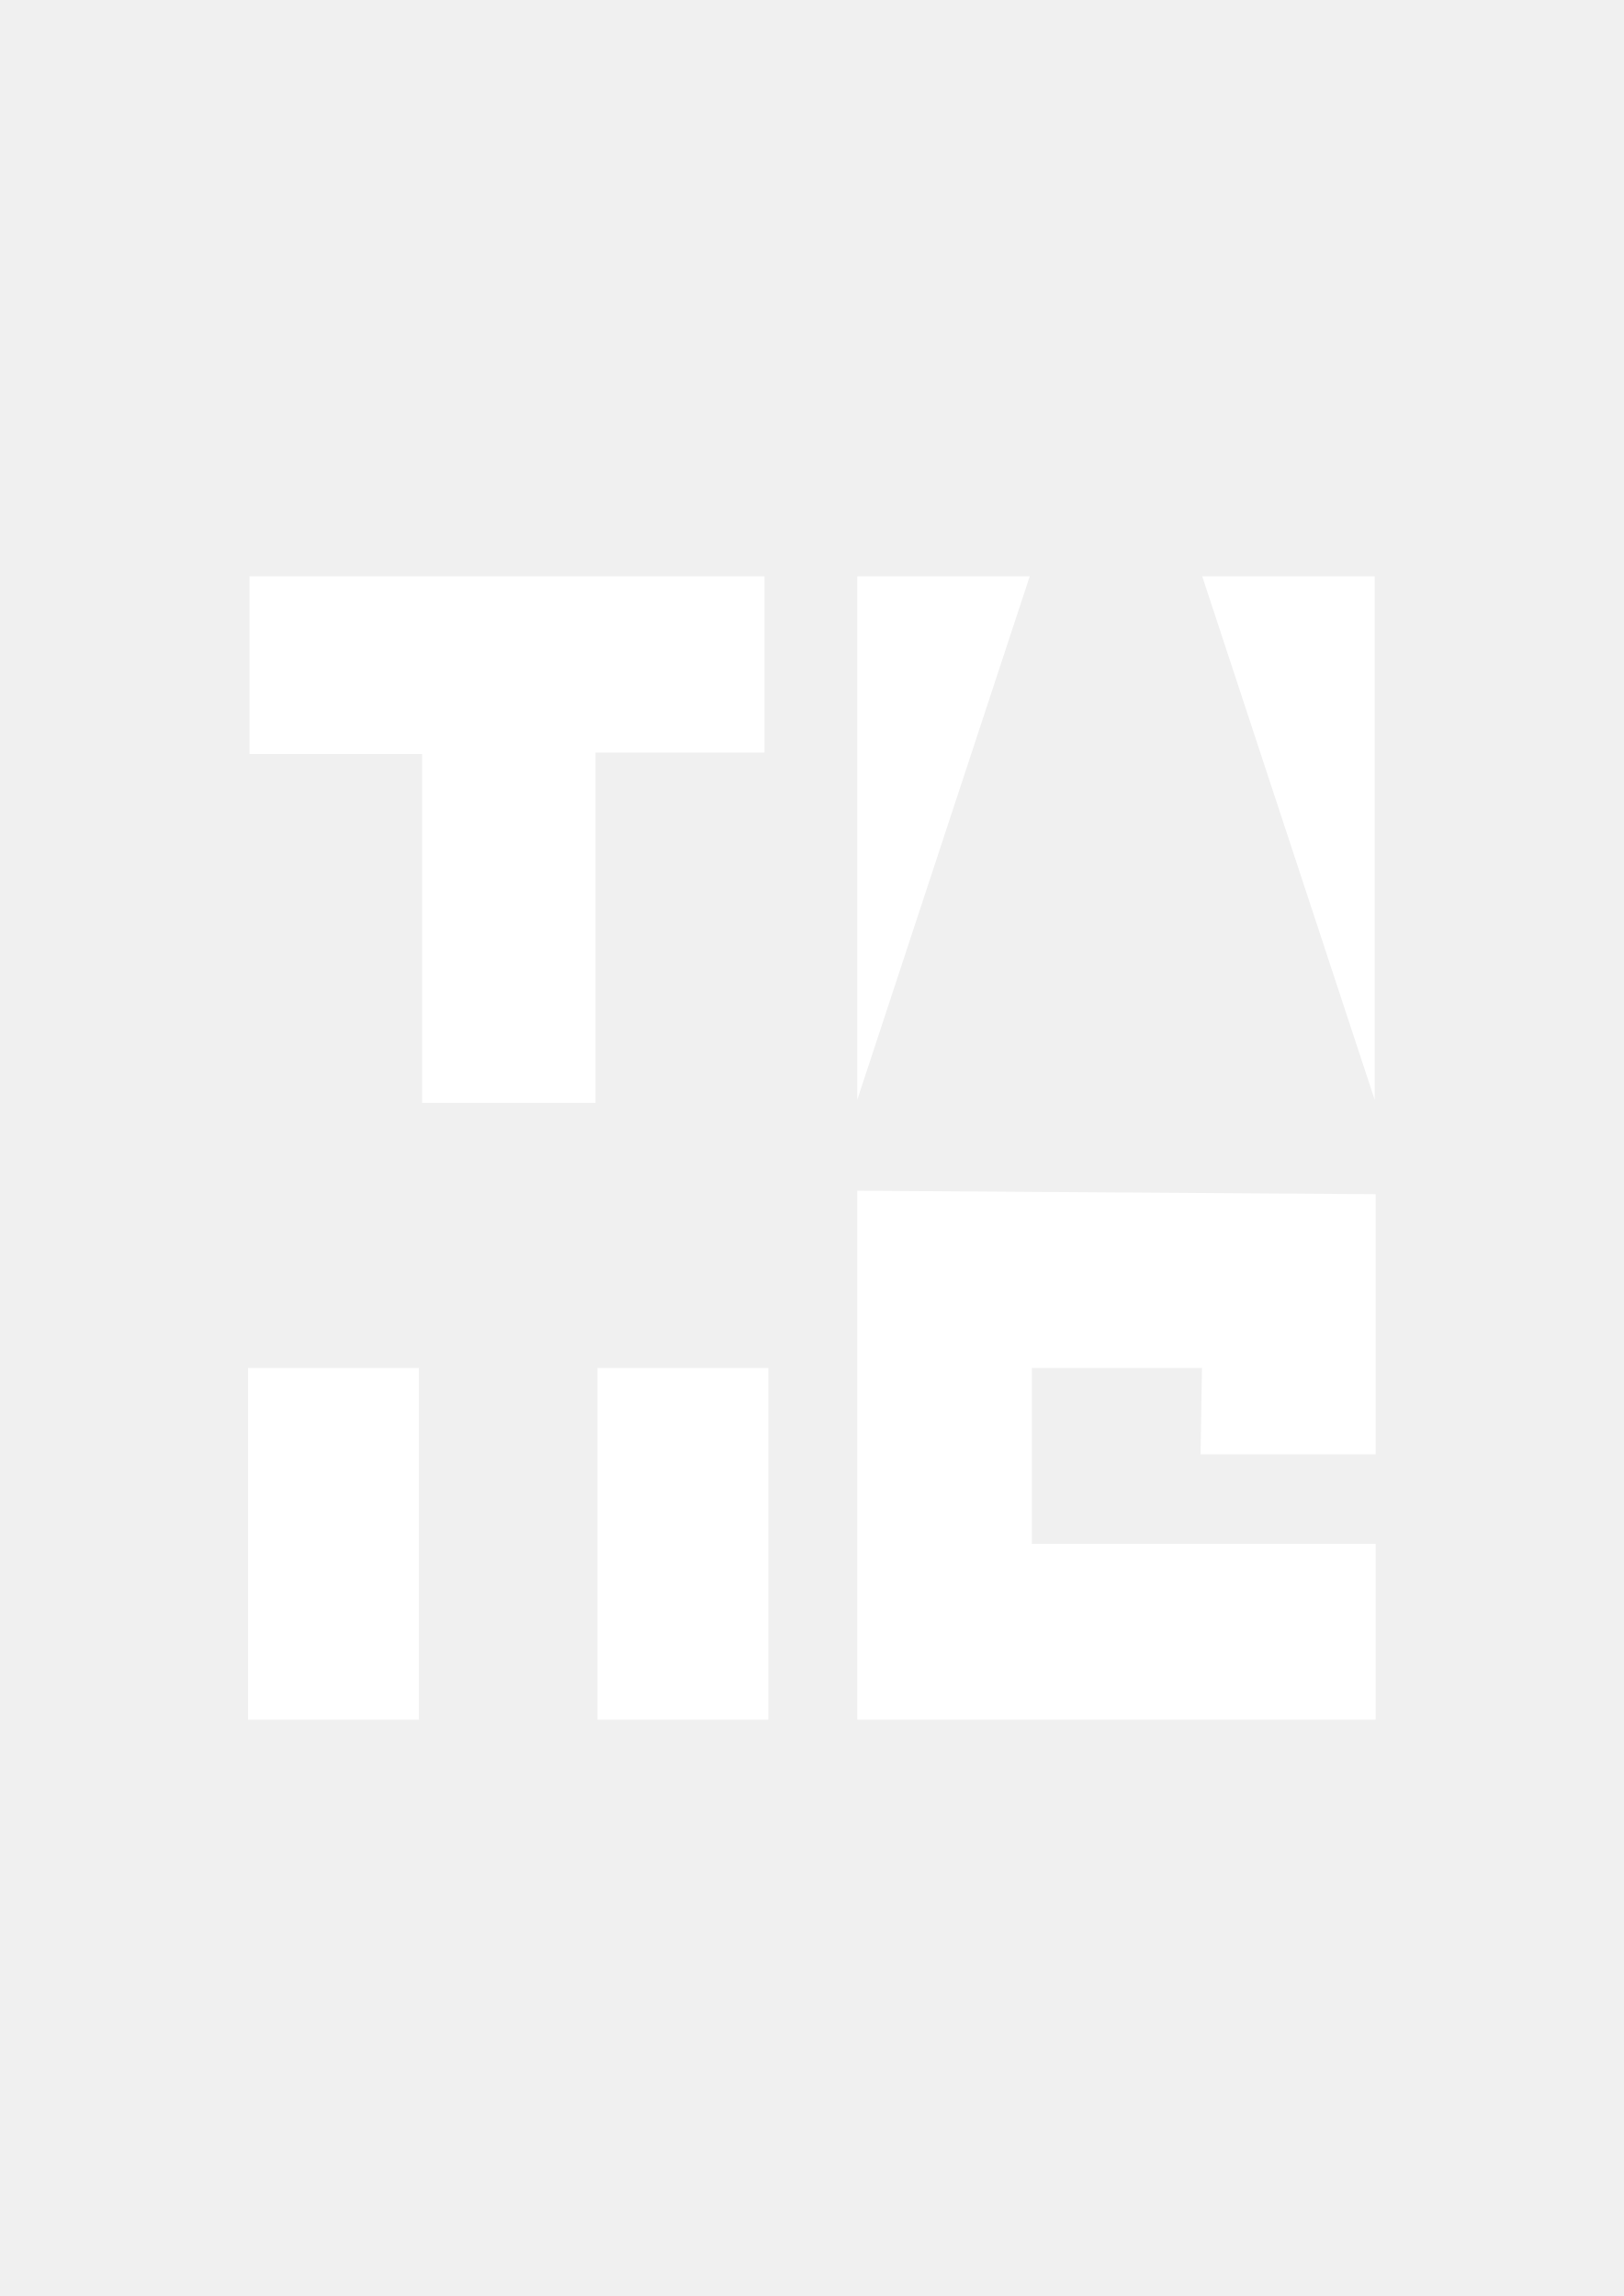
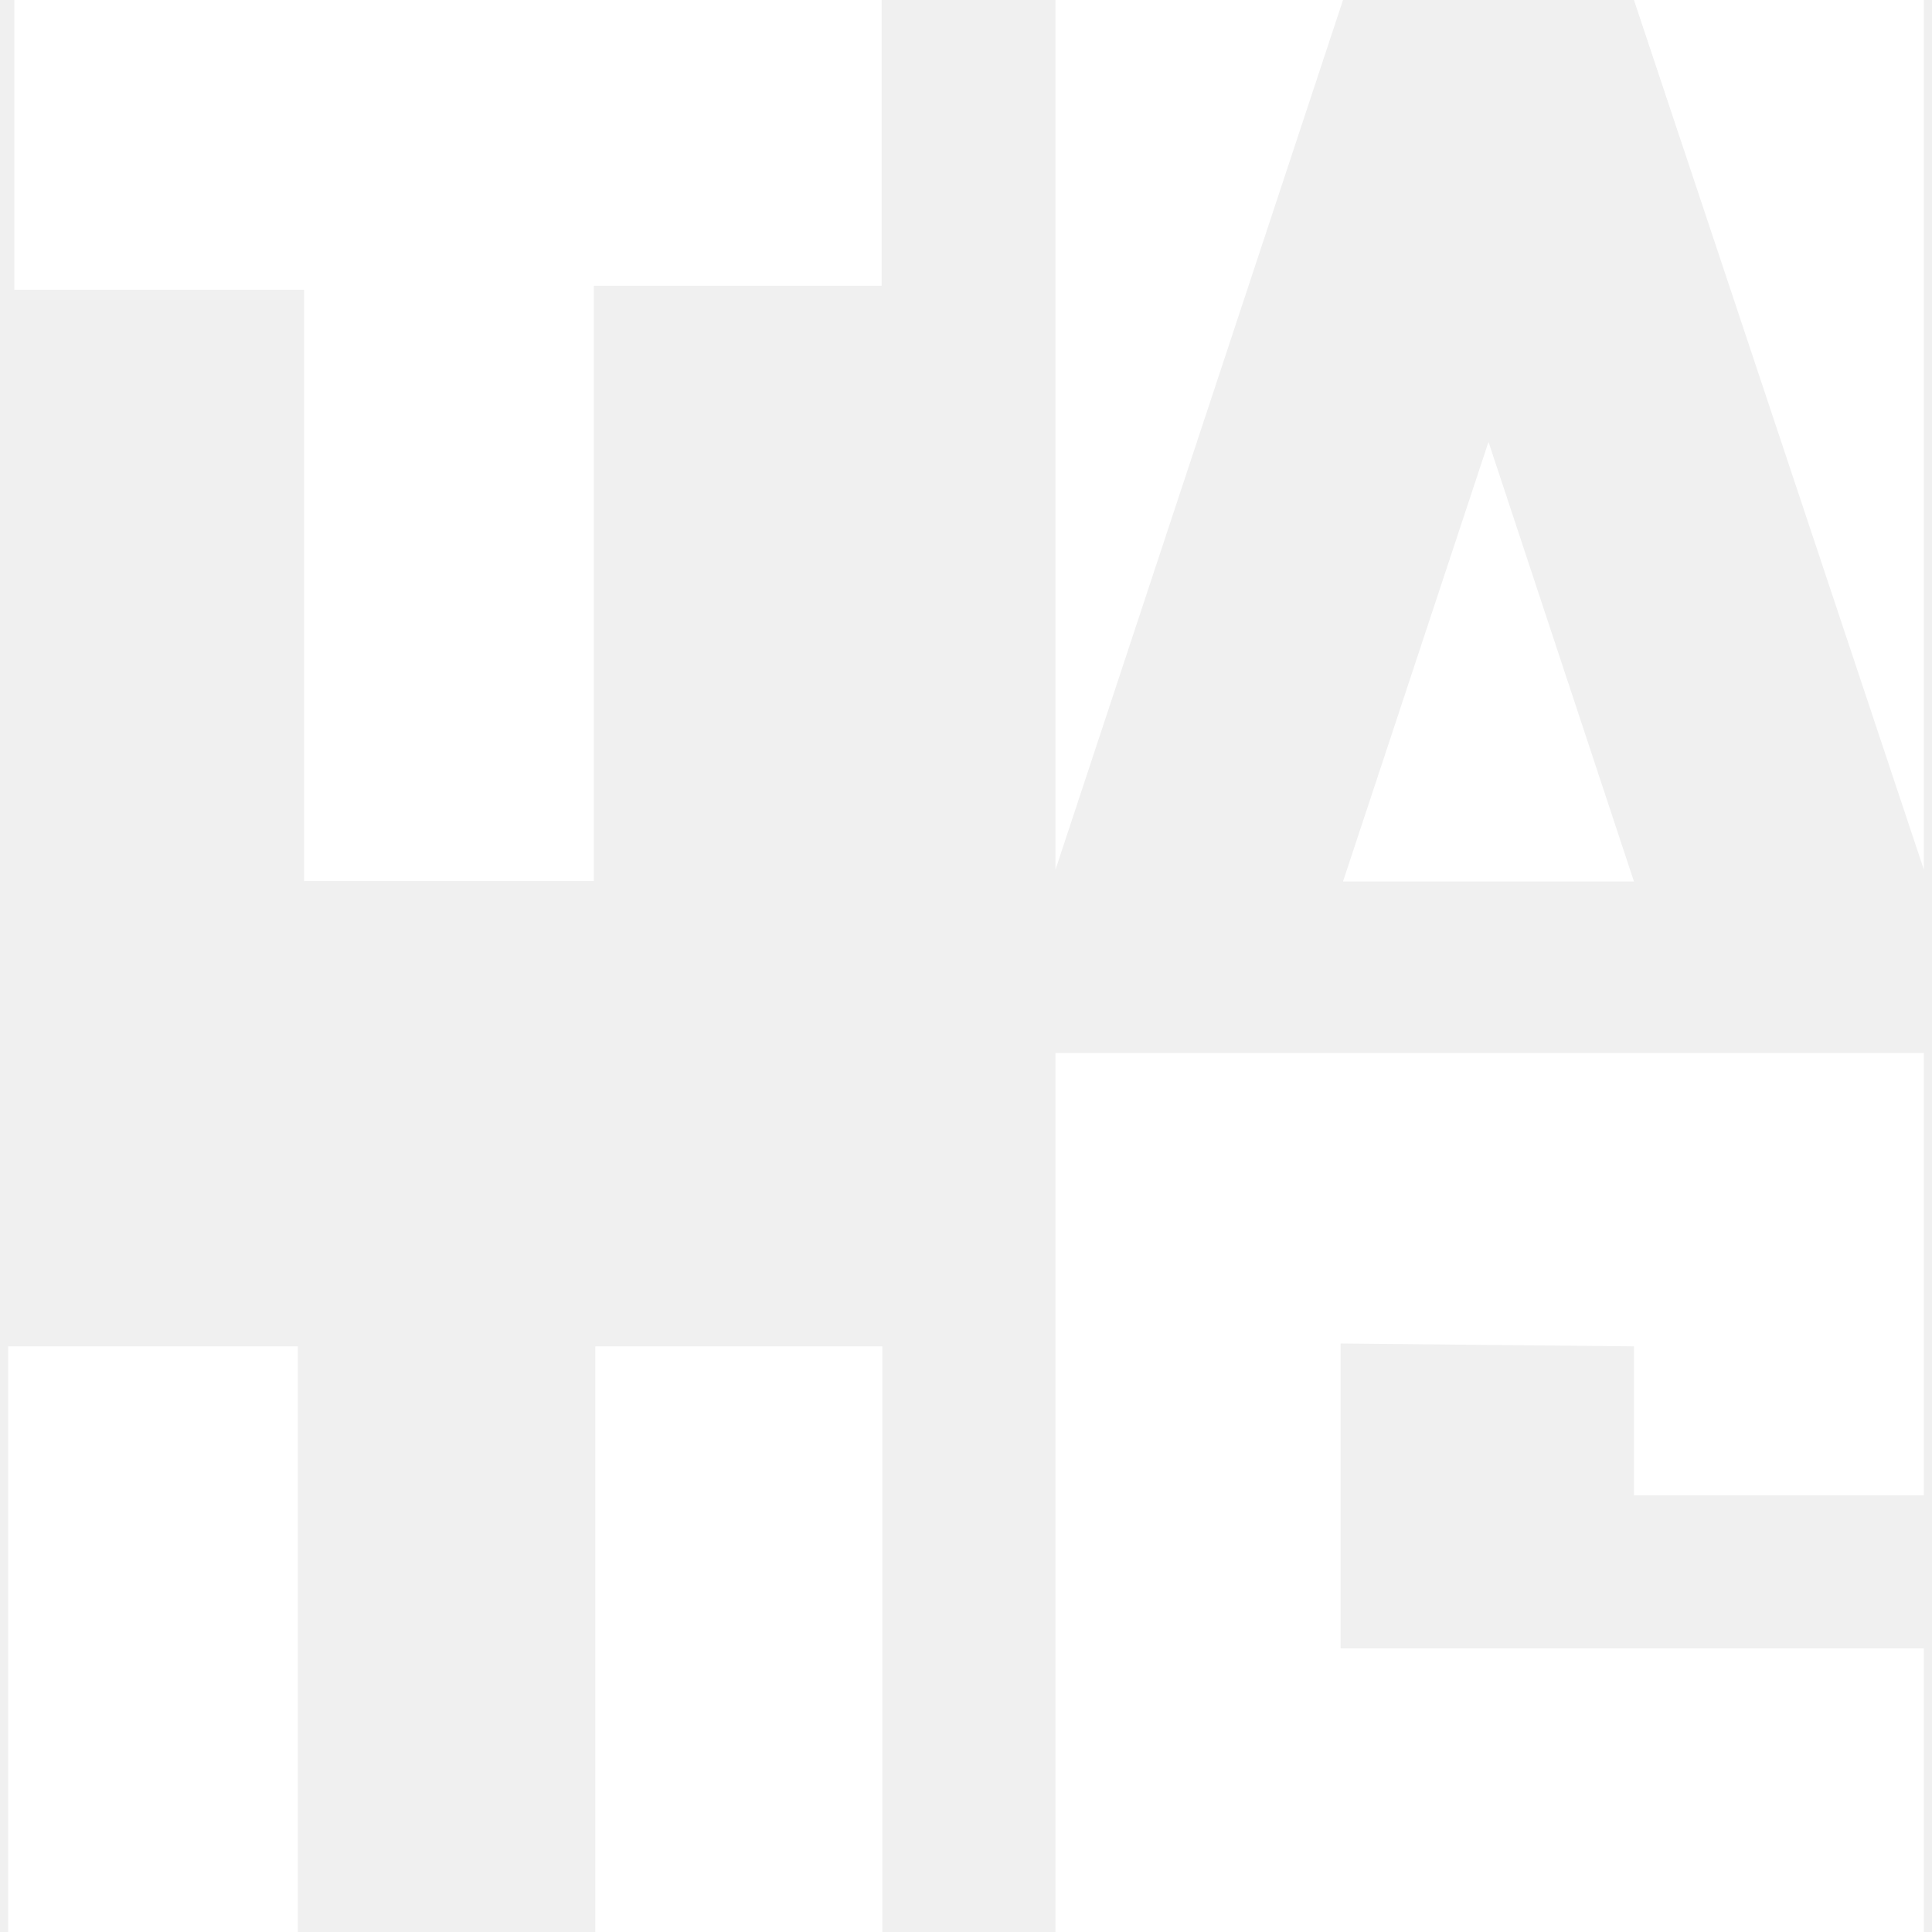
- <svg xmlns="http://www.w3.org/2000/svg" version="1.1" id="레이어_1" x="0px" y="0px" viewBox="0 0 595.28 841.89" style="enable-background:new 0 0 595.28 841.89;" xml:space="preserve">
+ <svg xmlns="http://www.w3.org/2000/svg" version="1.1" id="레이어_2" x="0px" y="0px" viewBox="0 0 900 900" style="enable-background:new 0 0 900 900;" xml:space="preserve">
  <style type="text/css">
	.st0{fill:#FFFFFF;}
</style>
-   <polygon class="st0" points="91.46,211.32 91.46,276.48 154.76,276.48 154.76,404.4 218.32,404.4 218.32,275.95 280.29,275.95   280.29,211.32 " />
-   <polyline class="st0" points="314.28,211.32 377.52,211.32 314.28,403.28 " />
-   <polyline class="st0" points="503.99,211.32 440.75,211.32 503.99,403.28 " />
-   <line class="st0" x1="377.52" y1="211.32" x2="314.28" y2="403.28" />
-   <rect x="90.94" y="501.61" class="st0" width="62.65" height="128.96" />
-   <rect x="219.04" y="501.61" class="st0" width="62.65" height="128.96" />
-   <polygon class="st0" points="440.15,533.27 504.34,533.27 504.34,437.89 314.28,436.61 314.28,630.57 504.34,630.57 504.34,566.09   378.28,566.09 378.28,501.61 440.67,501.61 " />
+   <g>
+     <polygon class="st0" points="6.68,0 410.69,0 410.69,133.14 276.63,133.14 276.63,410.43 141.66,410.43 141.66,134.97 6.68,134.97     " />
+     <polygon class="st0" points="625.63,410.62 761.16,410.62 693.4,205.85  " />
+     <polygon class="st0" points="625.63,0 491.69,0 491.69,405.11  " />
+     <polygon class="st0" points="761.16,0 896.2,405.11 896.2,0  " />
+     <rect x="3.8" y="627.19" class="st0" width="134.95" height="272.81" />
+     <rect x="277.32" y="627.19" class="st0" width="133.7" height="272.81" />
+     <polygon class="st0" points="761.16,627.19 761.16,696.57 896.2,696.57 896.2,490.5 491.69,490.5 491.69,900 896.2,900    896.2,767.9 624.51,767.9 624.51,625.85  " />
+   </g>
</svg>
